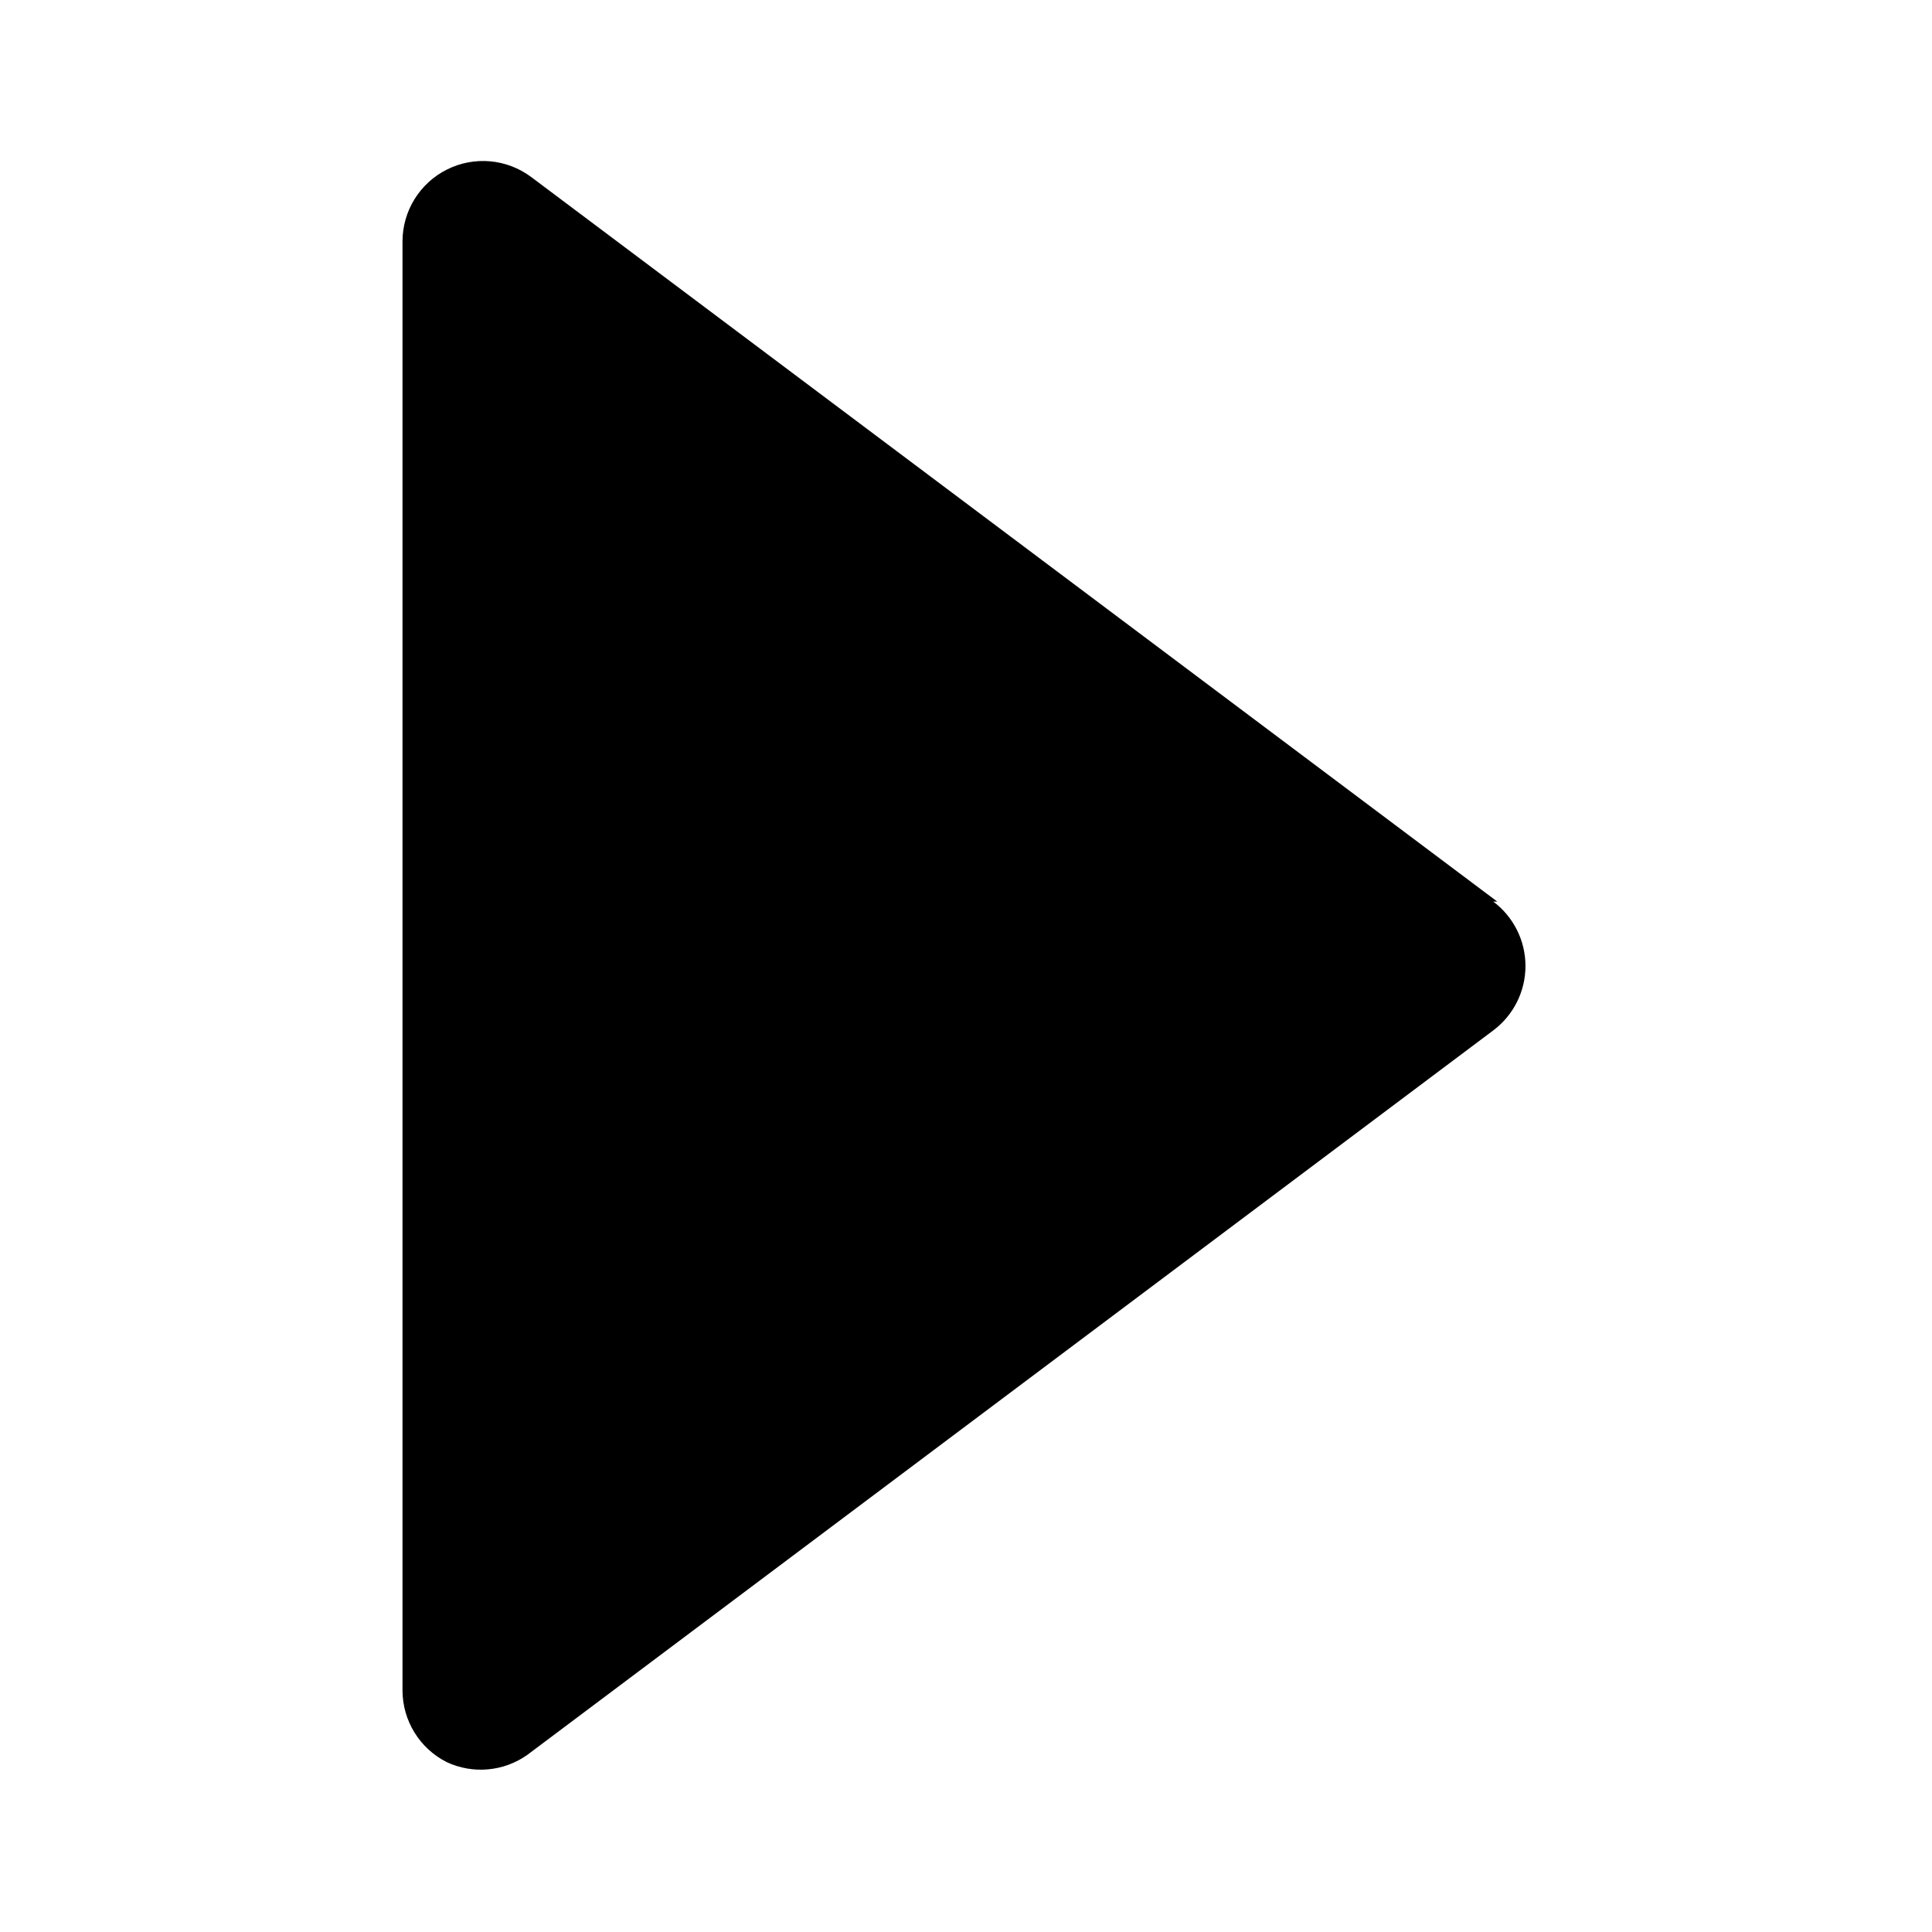
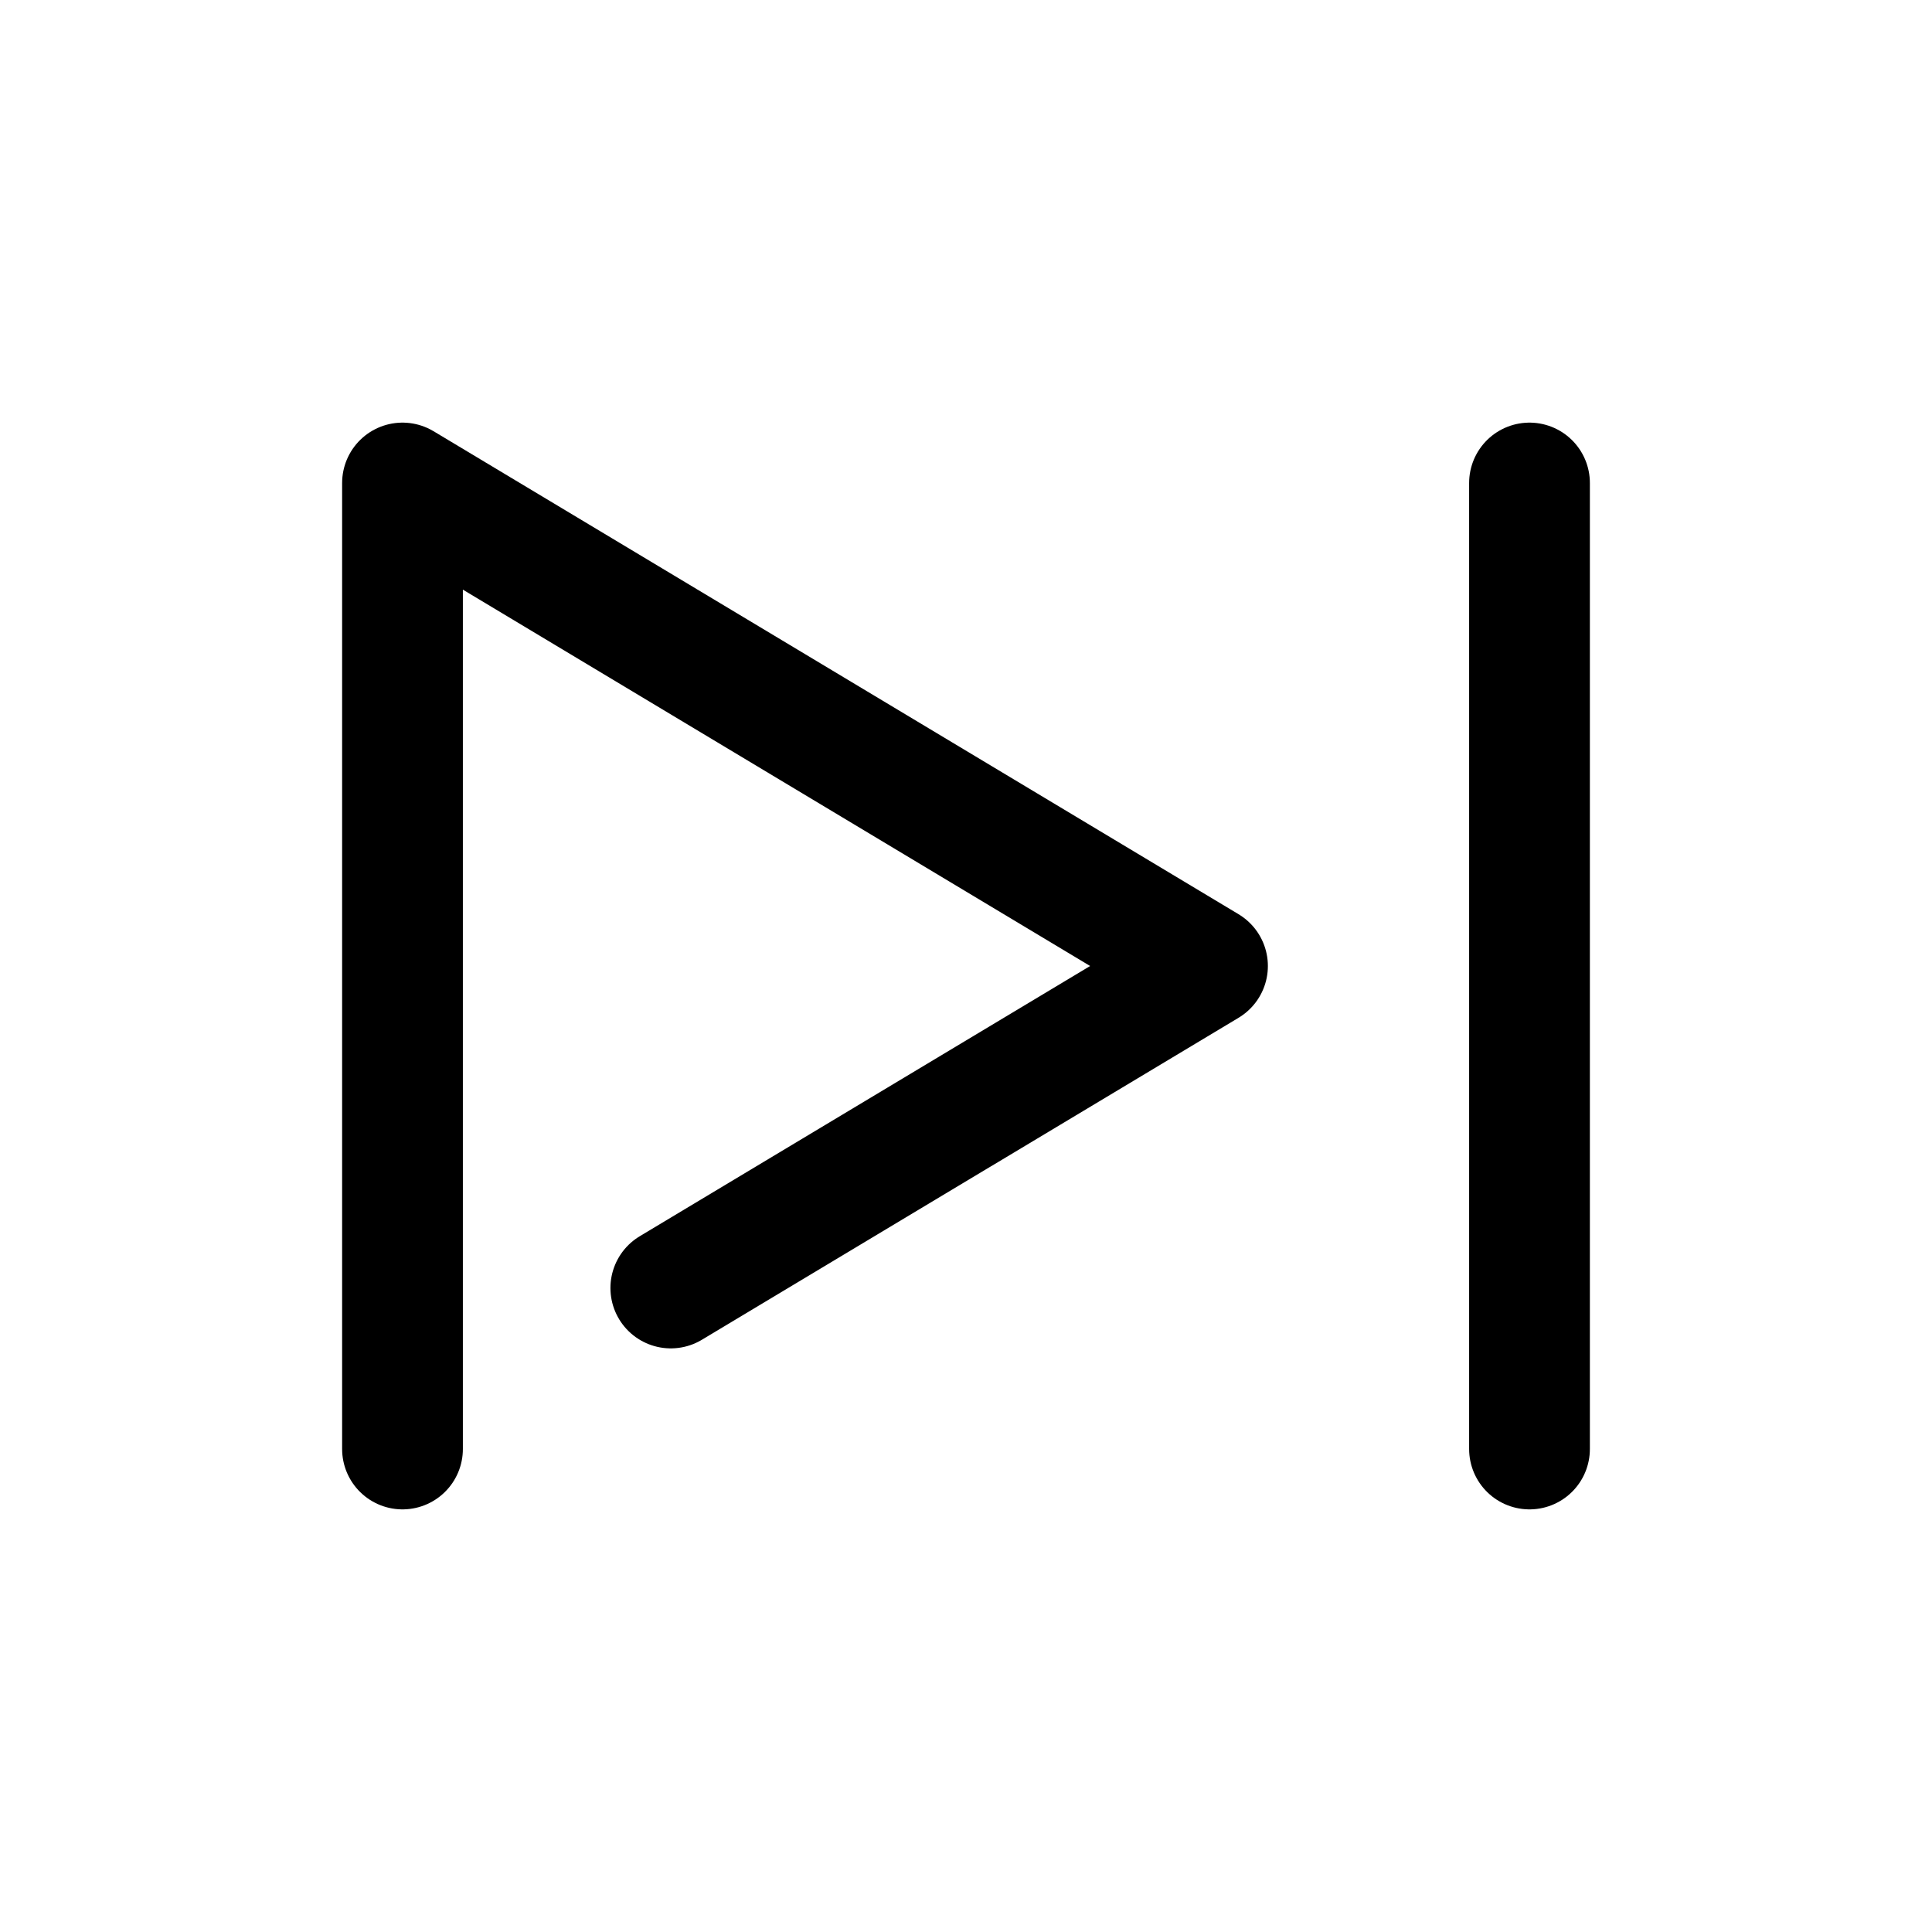
- <svg xmlns="http://www.w3.org/2000/svg" fill="#000000" width="800px" height="800px" viewBox="0 0 24 24" id="next" data-name="Flat Color" class="icon flat-color">
-   <path id="primary" d="M18.6,11.2l-12-9A1,1,0,0,0,5,3V21a1,1,0,0,0,.55.89,1,1,0,0,0,1-.09l12-9a1,1,0,0,0,0-1.6Z" style="fill: rgb(0, 0, 0);" />
+ <svg xmlns="http://www.w3.org/2000/svg" width="800px" height="800px" viewBox="0 0 24 24" fill="none">
+   <path d="M19 6V18M5 18V6L15 12L8.333 16" stroke="#000000" stroke-width="1.5" stroke-linecap="round" stroke-linejoin="round" />
</svg>
